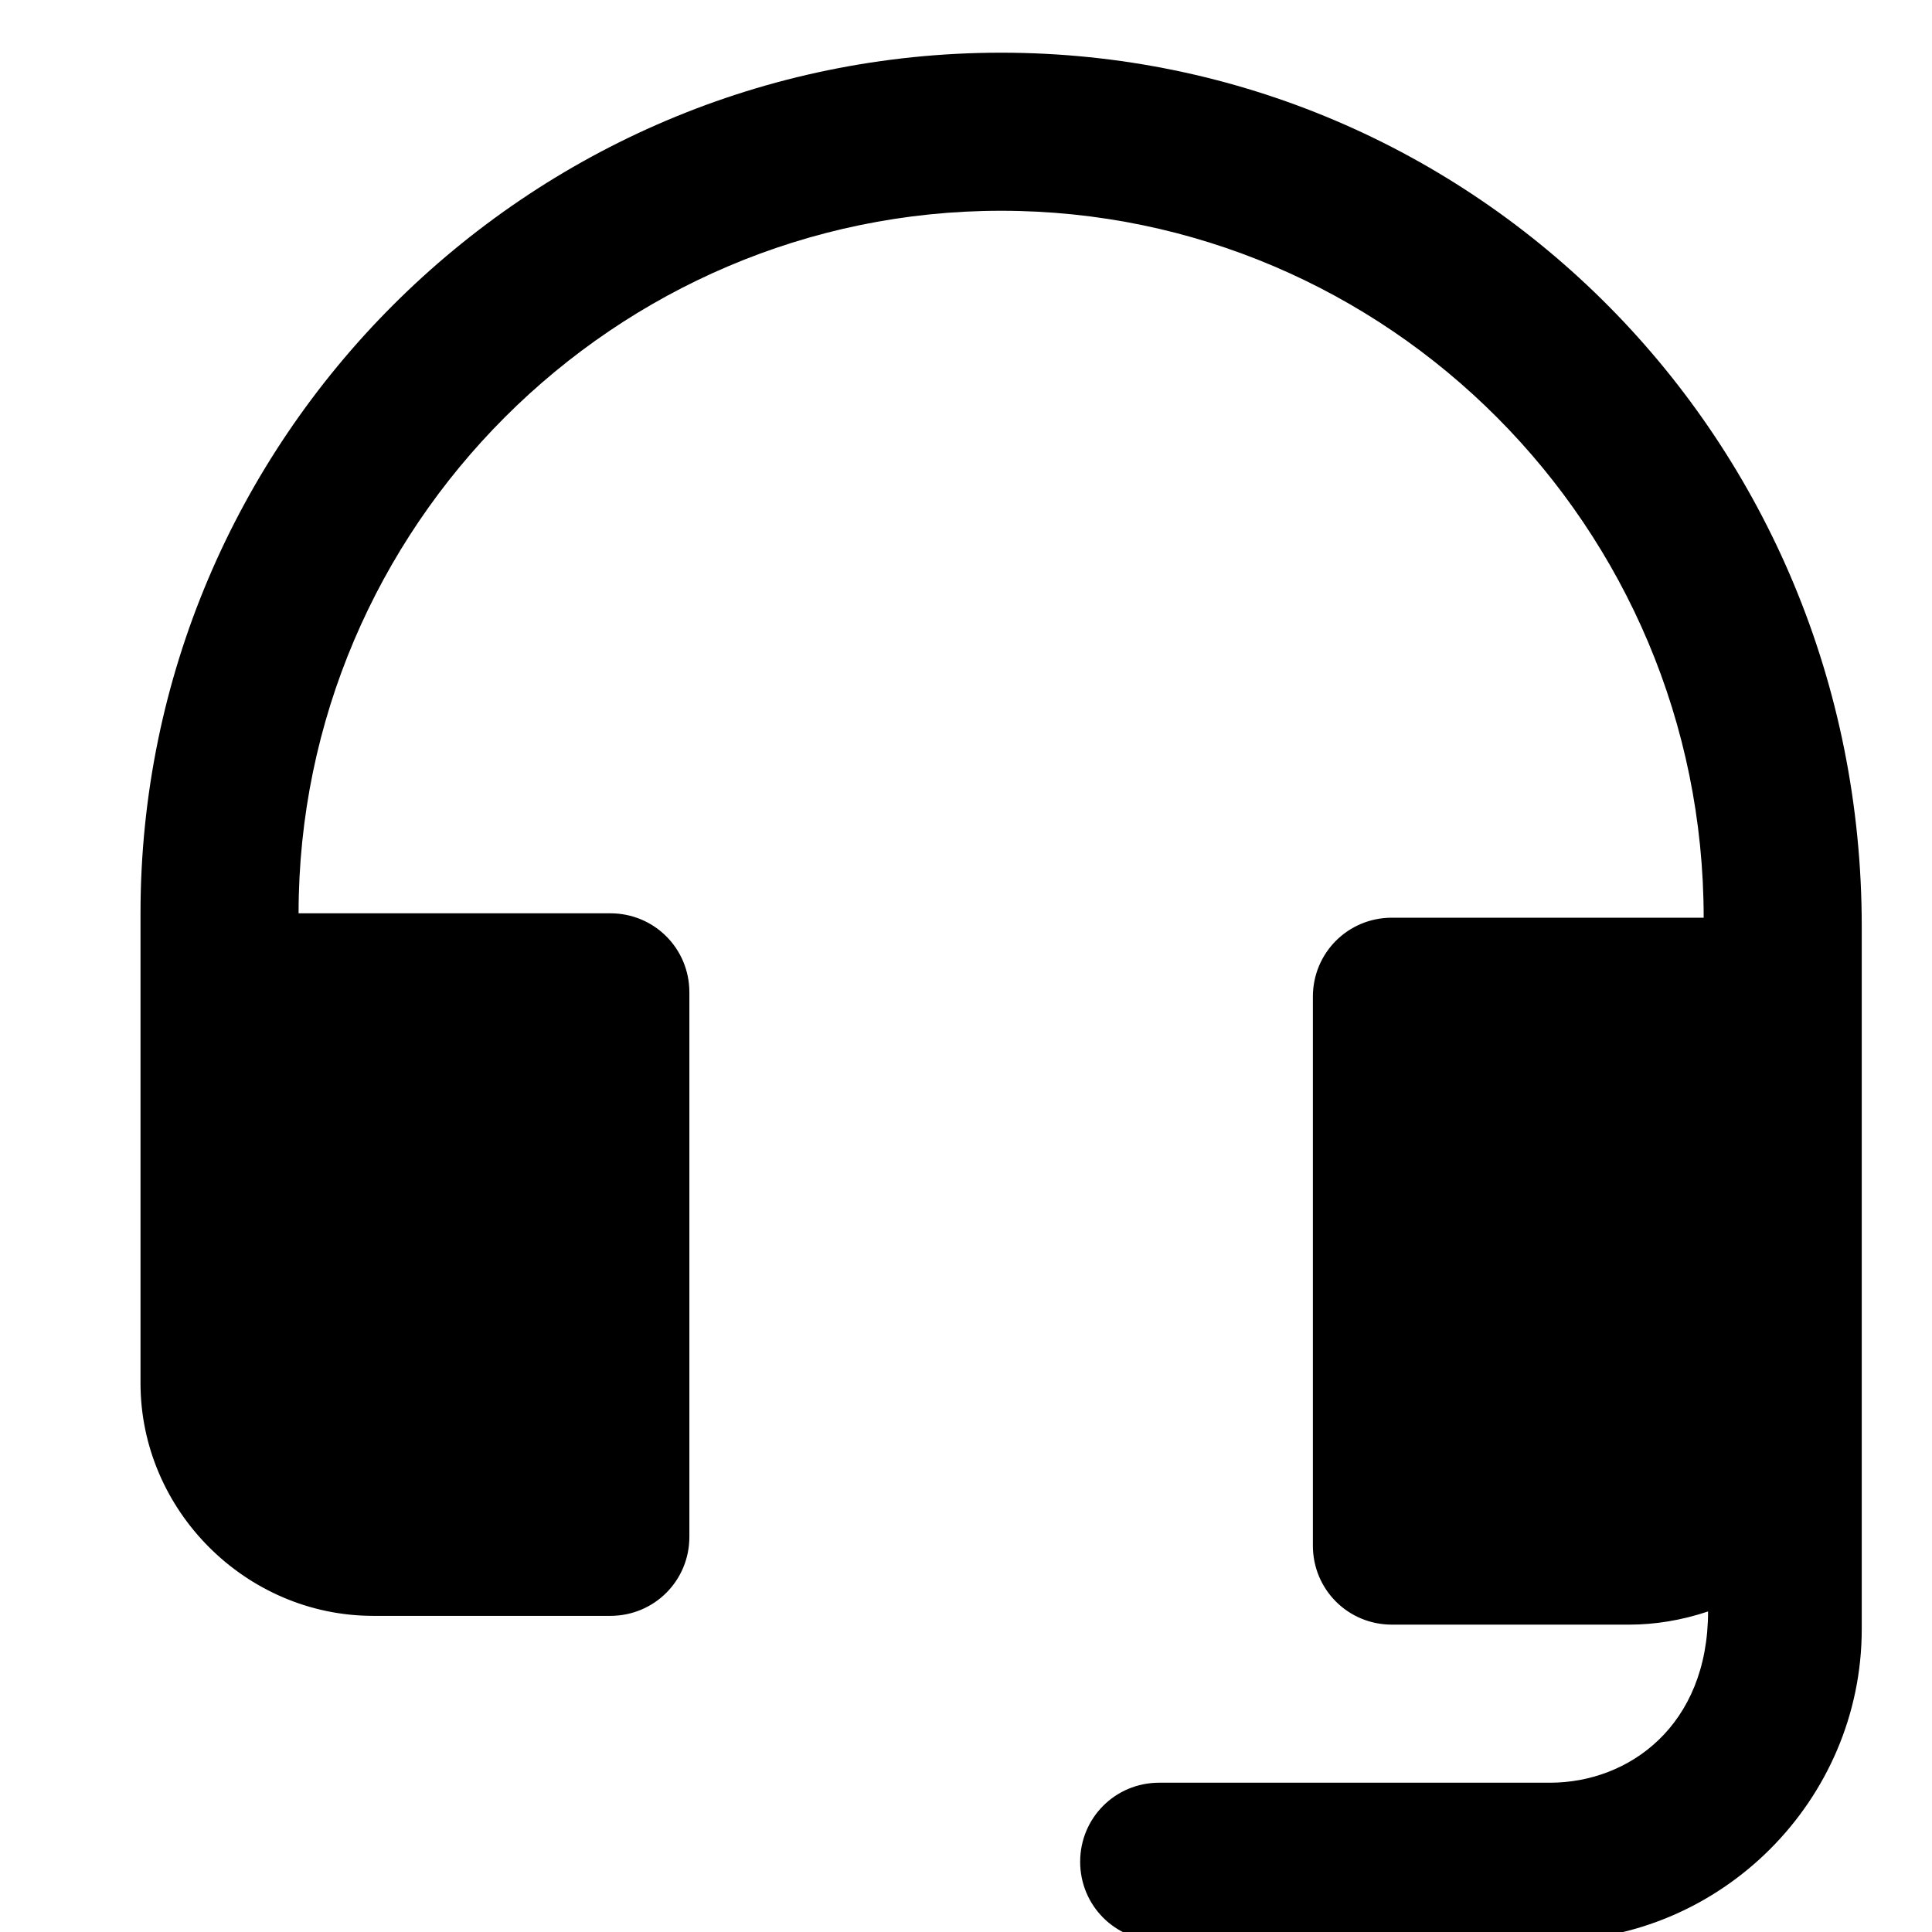
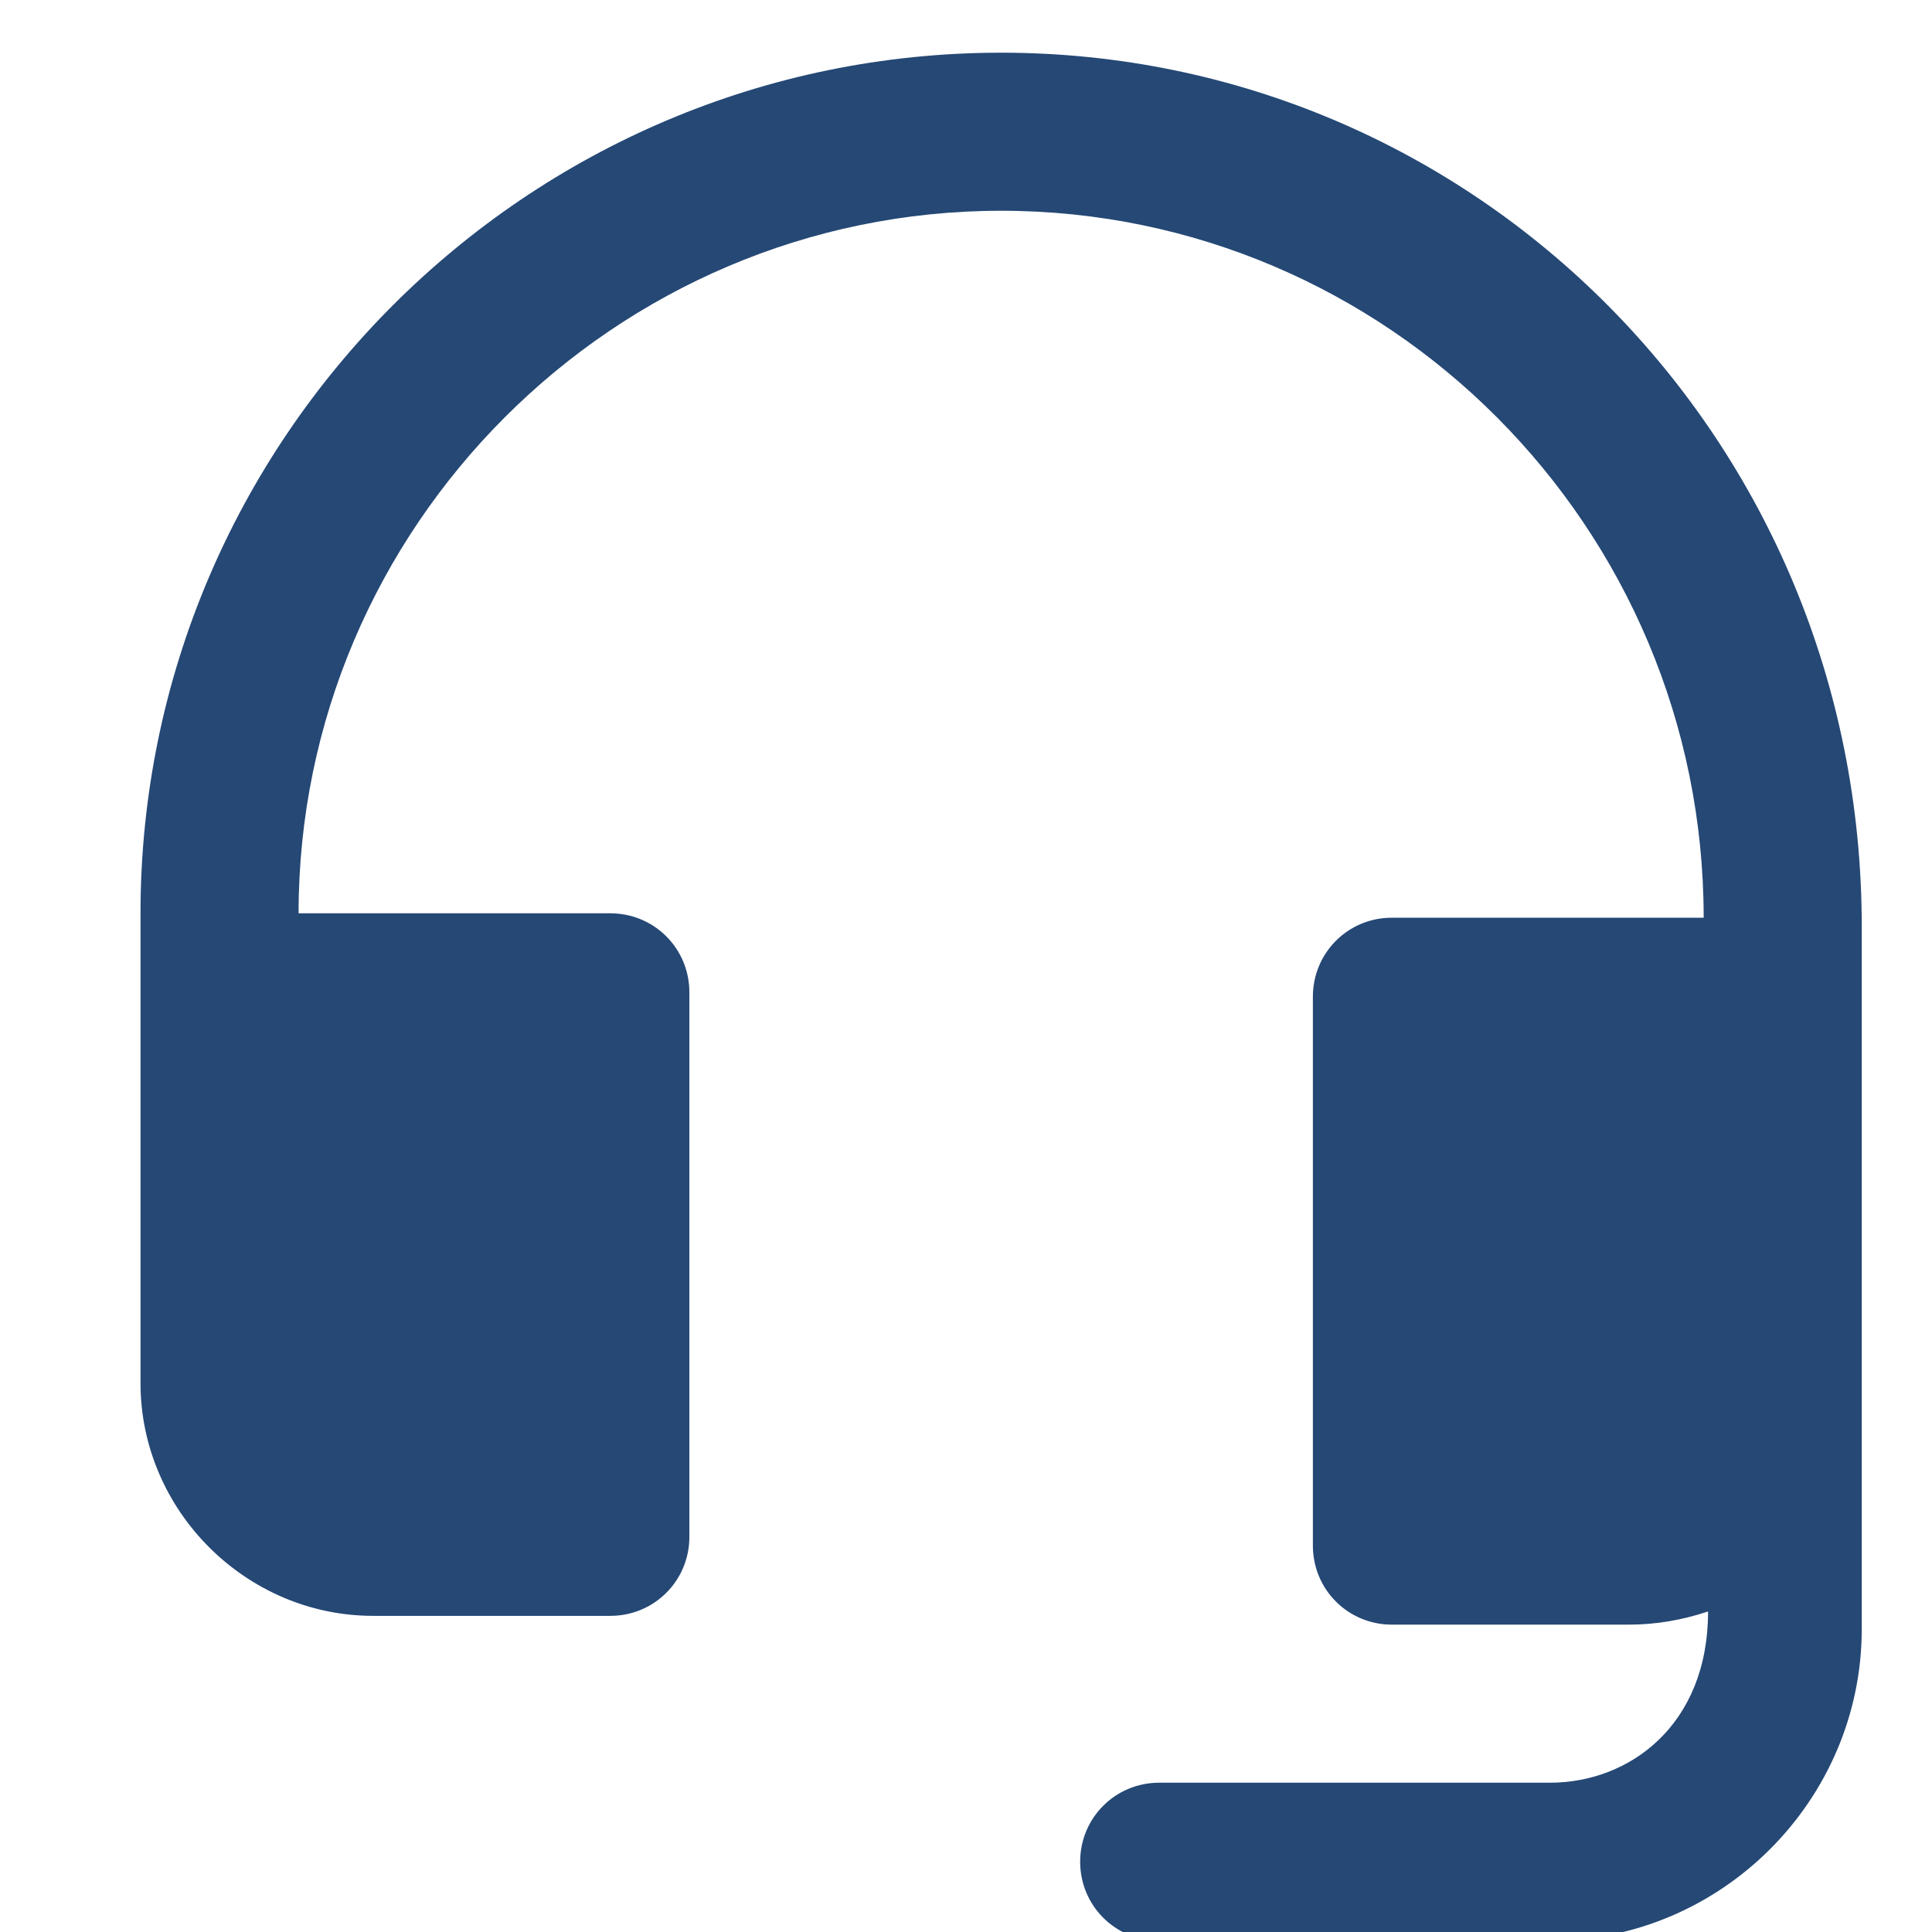
<svg xmlns="http://www.w3.org/2000/svg" version="1.1" id="Ebene_1" x="0px" y="0px" viewBox="0 0 44 44" enable-background="new 0 0 44 44" xml:space="preserve">
-   <path d="M22.8,1.2C12,1.2,3.2,10,3.2,20.8v10.7c0,2.9,2.4,5.3,5.3,5.3h5.4c1,0,1.8-0.8,1.8-1.8V22.6c0-1-0.8-1.8-1.8-1.8H6.8  C6.8,12,14,4.8,22.8,4.8c8.8,0,16,7.2,16,16.1h-7.1c-1,0-1.8,0.8-1.8,1.8v12.5c0,1,0.8,1.8,1.8,1.8h5.4c0.6,0,1.2-0.1,1.8-0.3  c0,2.6-1.8,3.9-3.6,3.9h-8.9c-1,0-1.8,0.8-1.8,1.8c0,1,0.8,1.8,1.8,1.8h8.9c3.9,0,7.1-3.2,7.1-7.1v-16C42.4,10,33.6,1.2,22.8,1.2z" />
+   <path fill="#254875" d="M22.8,1.2C12,1.2,3.2,10,3.2,20.8v10.7c0,2.9,2.4,5.3,5.3,5.3h5.4c1,0,1.8-0.8,1.8-1.8V22.6c0-1-0.8-1.8-1.8-1.8H6.8  C6.8,12,14,4.8,22.8,4.8c8.8,0,16,7.2,16,16.1h-7.1c-1,0-1.8,0.8-1.8,1.8v12.5c0,1,0.8,1.8,1.8,1.8h5.4c0.6,0,1.2-0.1,1.8-0.3  c0,2.6-1.8,3.9-3.6,3.9h-8.9c-1,0-1.8,0.8-1.8,1.8c0,1,0.8,1.8,1.8,1.8h8.9c3.9,0,7.1-3.2,7.1-7.1v-16C42.4,10,33.6,1.2,22.8,1.2z" />
</svg>
